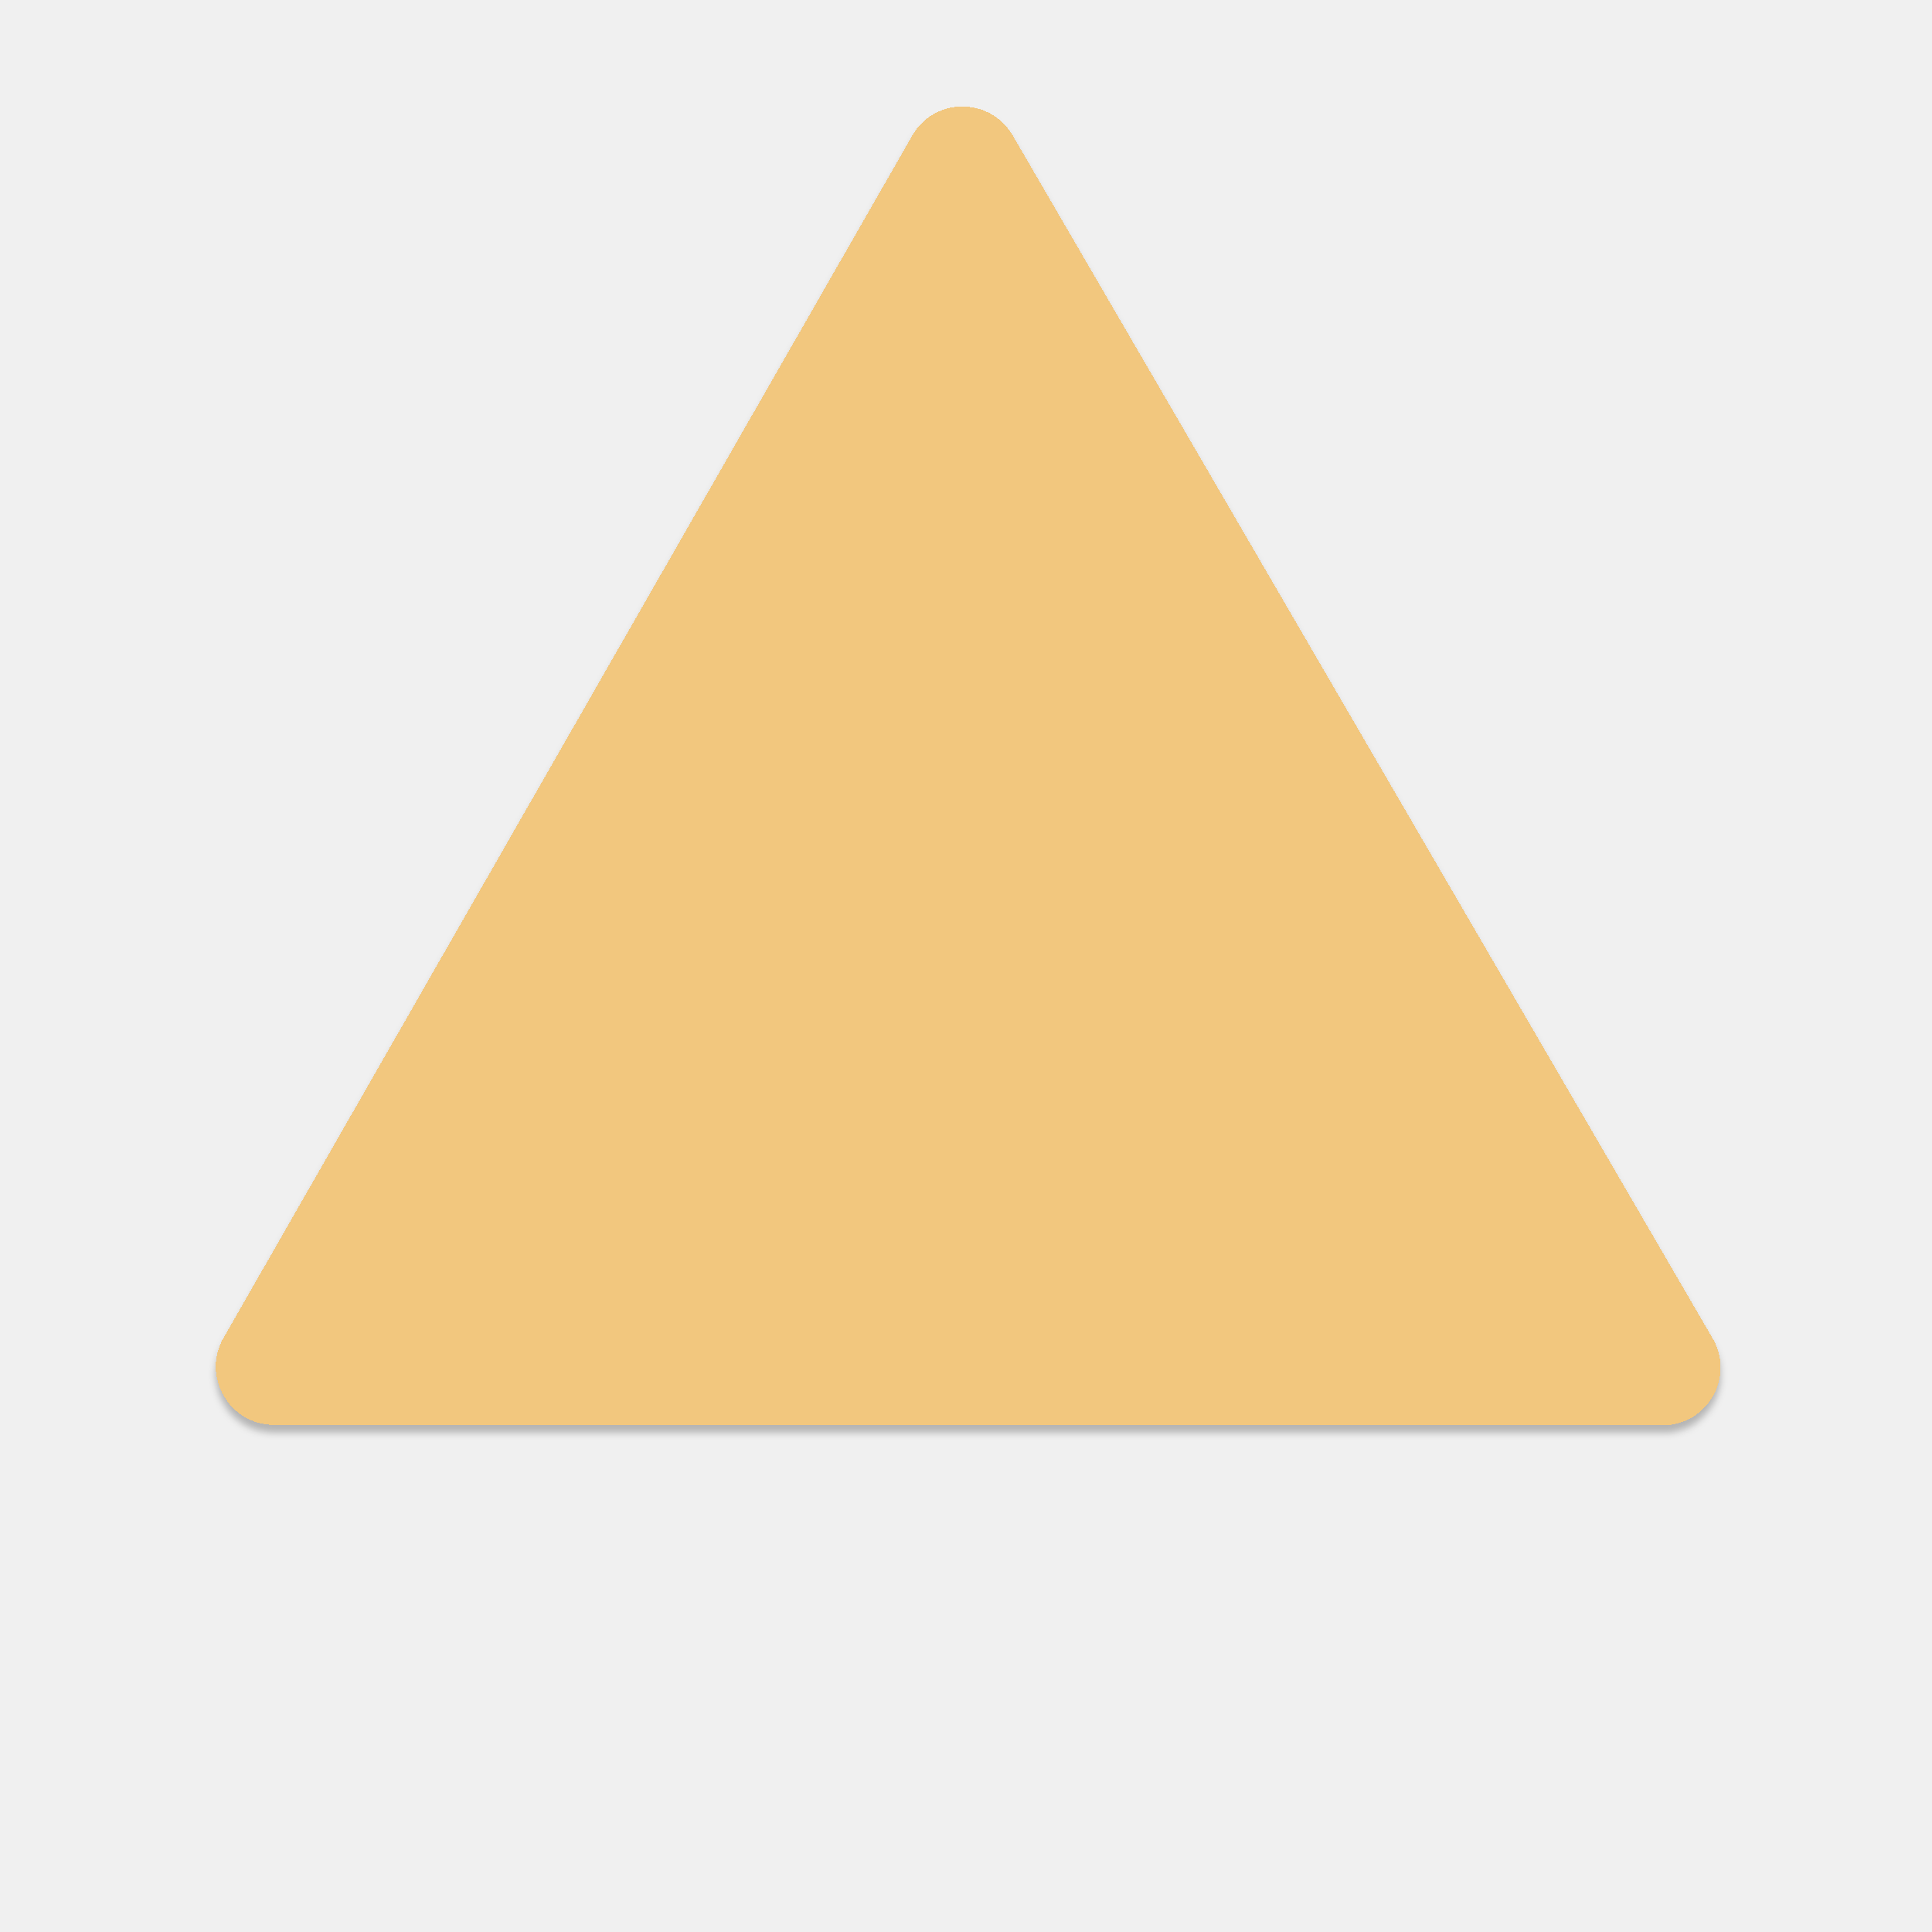
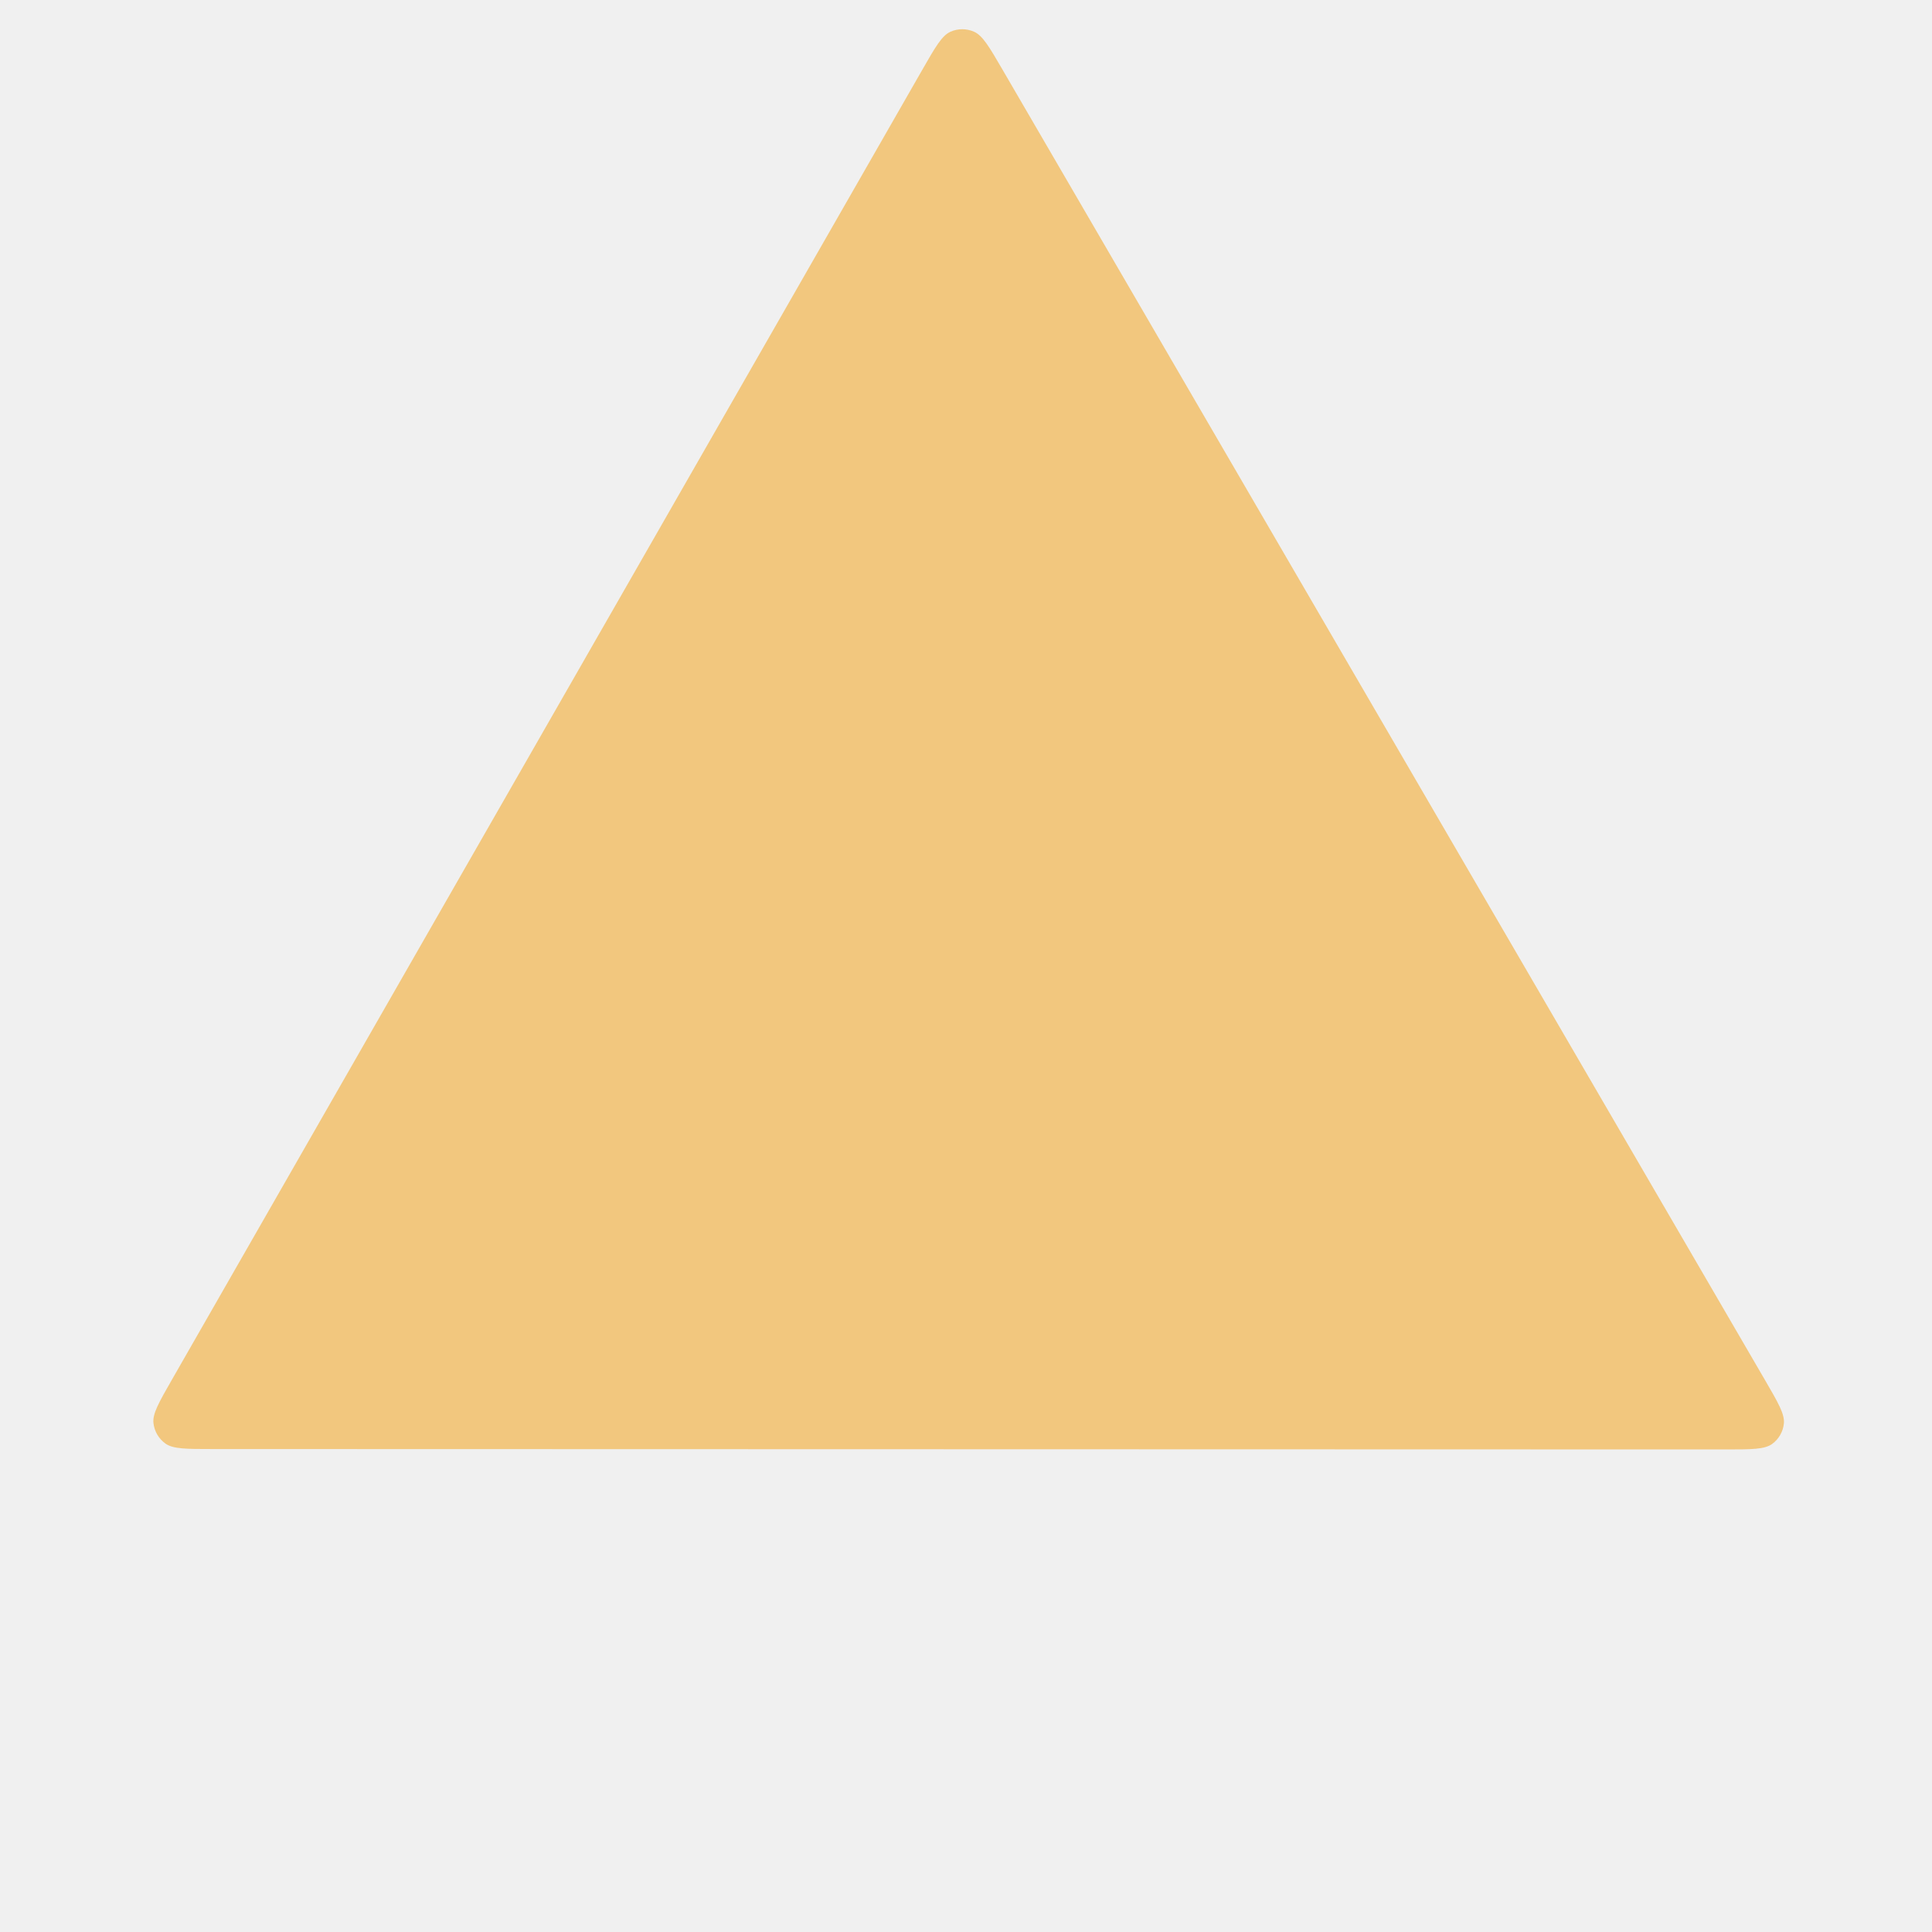
<svg xmlns="http://www.w3.org/2000/svg" width="1000" height="1000" viewBox="0 0 1000 1000" fill="none">
-   <g id="shape">
-     <g id="triangle_dark" filter="url(#filter0_d_9_2)">
-       <path d="M472.226 70.117C483.681 50.12 512.548 50.128 524.187 70.131L886.444 692.719C898.083 712.721 883.764 737.717 860.67 737.711L141.869 737.523C118.775 737.517 104.226 712.513 115.682 692.516L472.226 70.117Z" fill="#F59E0C" fill-opacity="0.5" shape-rendering="crispEdges" />
-     </g>
+   <g id="shape" clip-path="url(#clip0_9_2)">
+     <path id="triangle_main" d="M477.381 36.125C484.147 24.313 487.53 18.407 491.974 16.426C495.849 14.698 500.284 14.699 504.176 16.429C508.637 18.413 512.075 24.321 518.95 36.136L913.504 714.232C920.379 726.047 923.817 731.955 923.33 736.802C922.905 741.03 920.705 744.87 917.277 747.368C913.347 750.231 906.526 750.229 892.885 750.226L109.998 750.021C96.357 750.017 89.536 750.015 85.58 747.149C82.129 744.65 79.894 740.809 79.43 736.581C78.898 731.733 82.282 725.827 89.048 714.015L477.381 36.125Z" fill="#F59E0C" fill-opacity="0.5" />
  </g>
  <defs>
-     <filter id="filter0_d_9_2" x="107.686" y="55.124" width="786.891" height="690.587" filterUnits="userSpaceOnUse" color-interpolation-filters="sRGB">
-       <feFlood flood-opacity="0" result="BackgroundImageFix" />
-       <feColorMatrix in="SourceAlpha" type="matrix" values="0 0 0 0 0 0 0 0 0 0 0 0 0 0 0 0 0 0 127 0" result="hardAlpha" />
-       <feOffset dy="4" />
-       <feGaussianBlur stdDeviation="2" />
-       <feComposite in2="hardAlpha" operator="out" />
-       <feColorMatrix type="matrix" values="0 0 0 0 0 0 0 0 0 0 0 0 0 0 0 0 0 0 0.25 0" />
-       <feBlend mode="normal" in2="BackgroundImageFix" result="effect1_dropShadow_9_2" />
-       <feBlend mode="normal" in="SourceGraphic" in2="effect1_dropShadow_9_2" result="shape" />
-     </filter>
+     <clipPath id="clip0_9_2">
+       <rect width="1000" height="1000" fill="white" />
+     </clipPath>
  </defs>
</svg>
